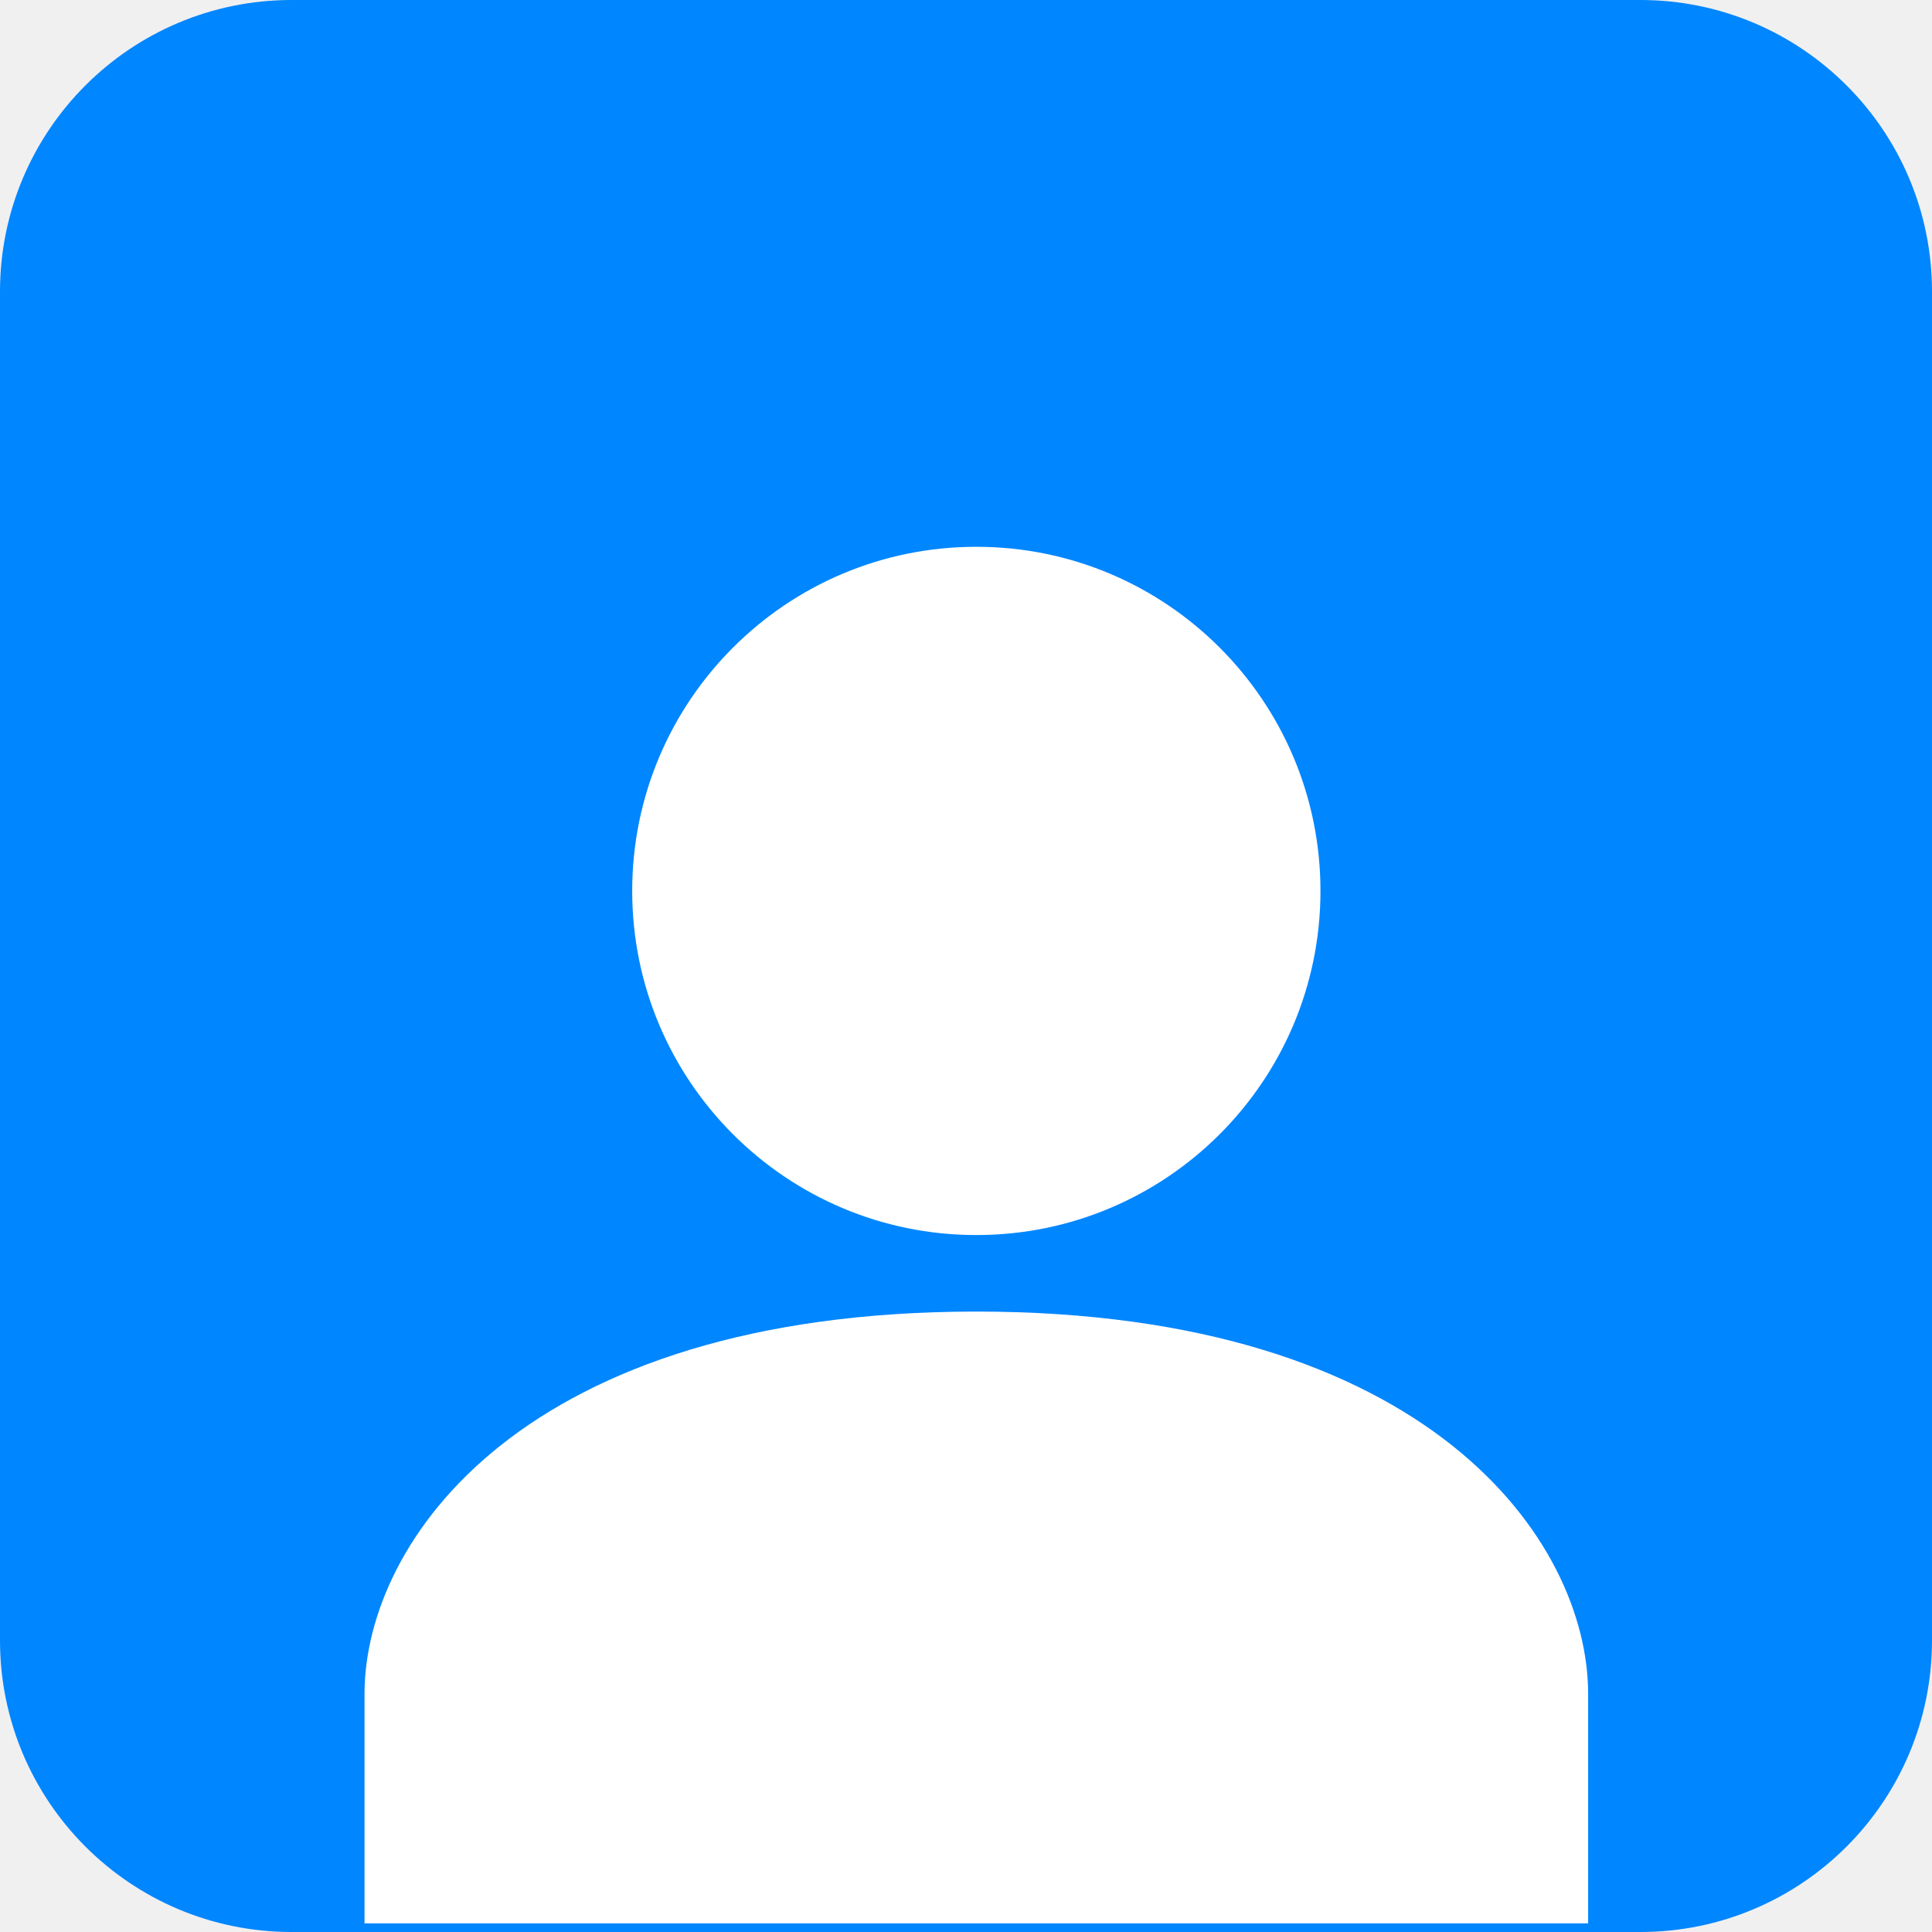
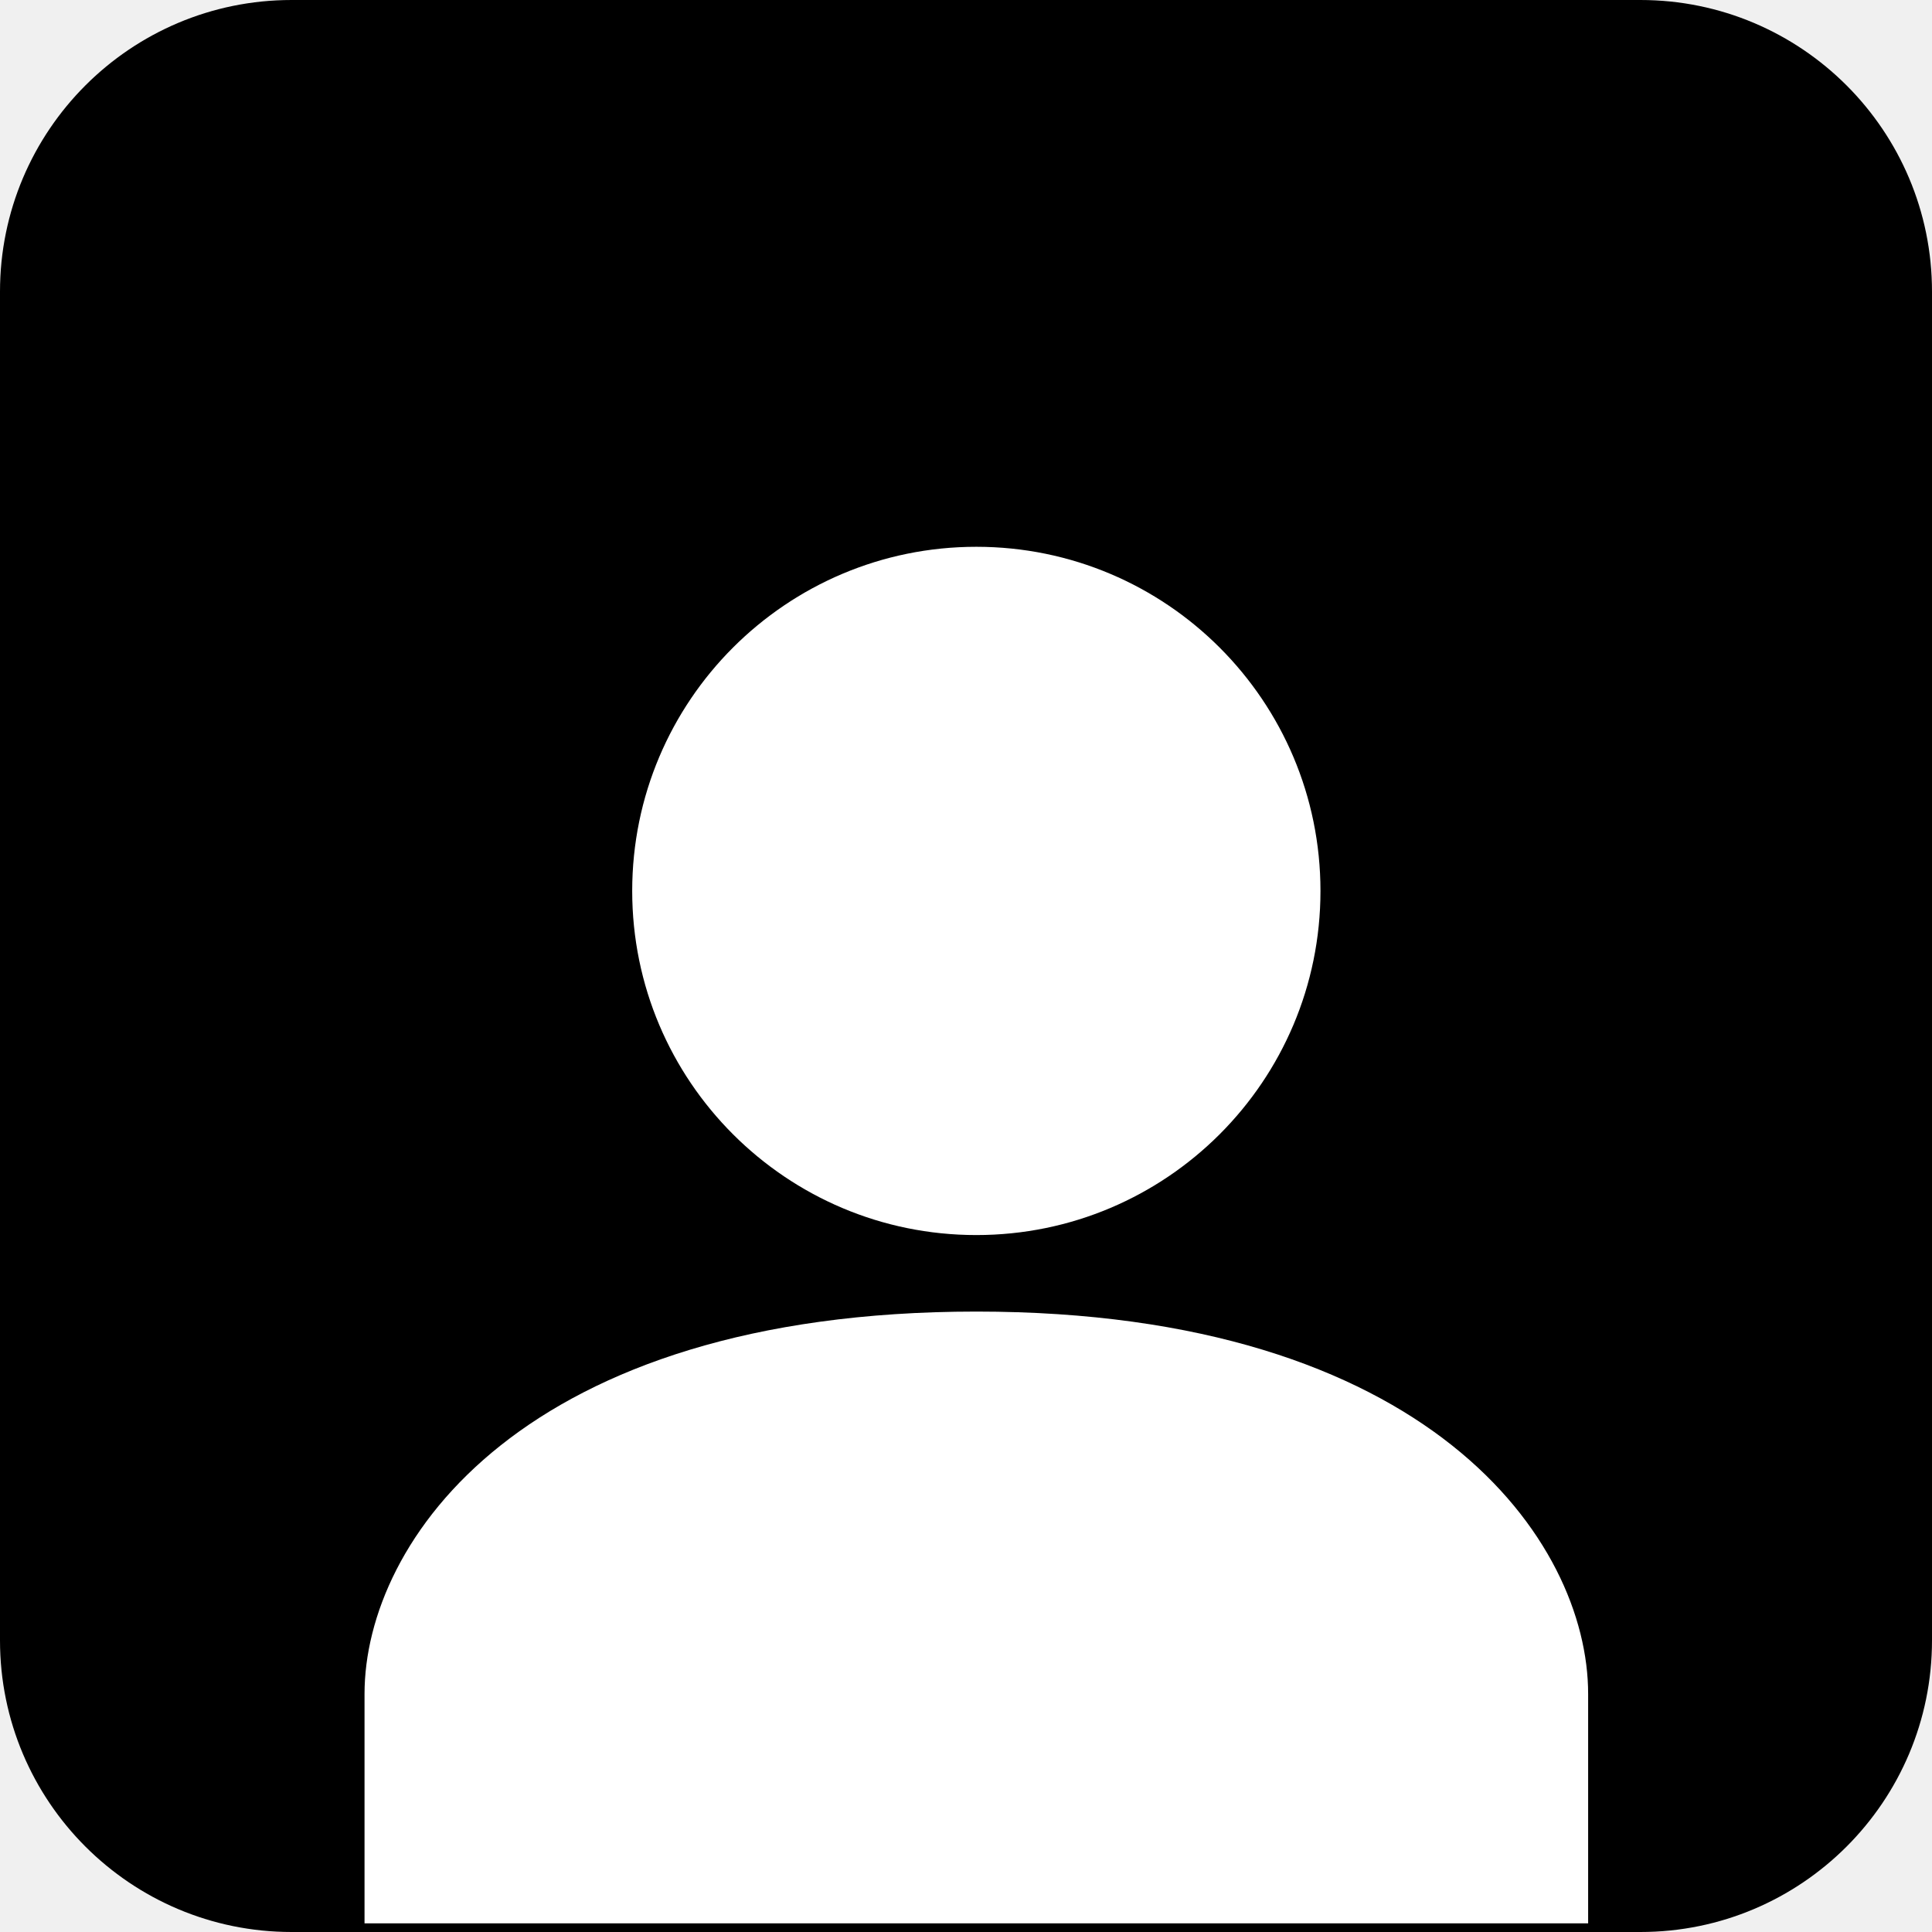
<svg xmlns="http://www.w3.org/2000/svg" width="53" height="53" viewBox="0 0 53 53" fill="none">
-   <rect width="53" height="53" rx="8" fill="#0086FF" />
+   <rect width="53" height="53" rx="8" fill="currentColor" />
  <path d="M26.783 35.98C14.364 35.98 10 42.273 10 46.469V52.763H43.567V46.469C43.567 42.273 39.203 35.98 26.783 35.98Z" fill="white" />
  <path d="M26.783 33.881C31.997 33.881 36.224 29.654 36.224 24.441C36.224 19.227 31.997 15 26.783 15C21.569 15 17.343 19.227 17.343 24.441C17.343 29.654 21.569 33.881 26.783 33.881Z" fill="white" />
</svg>
